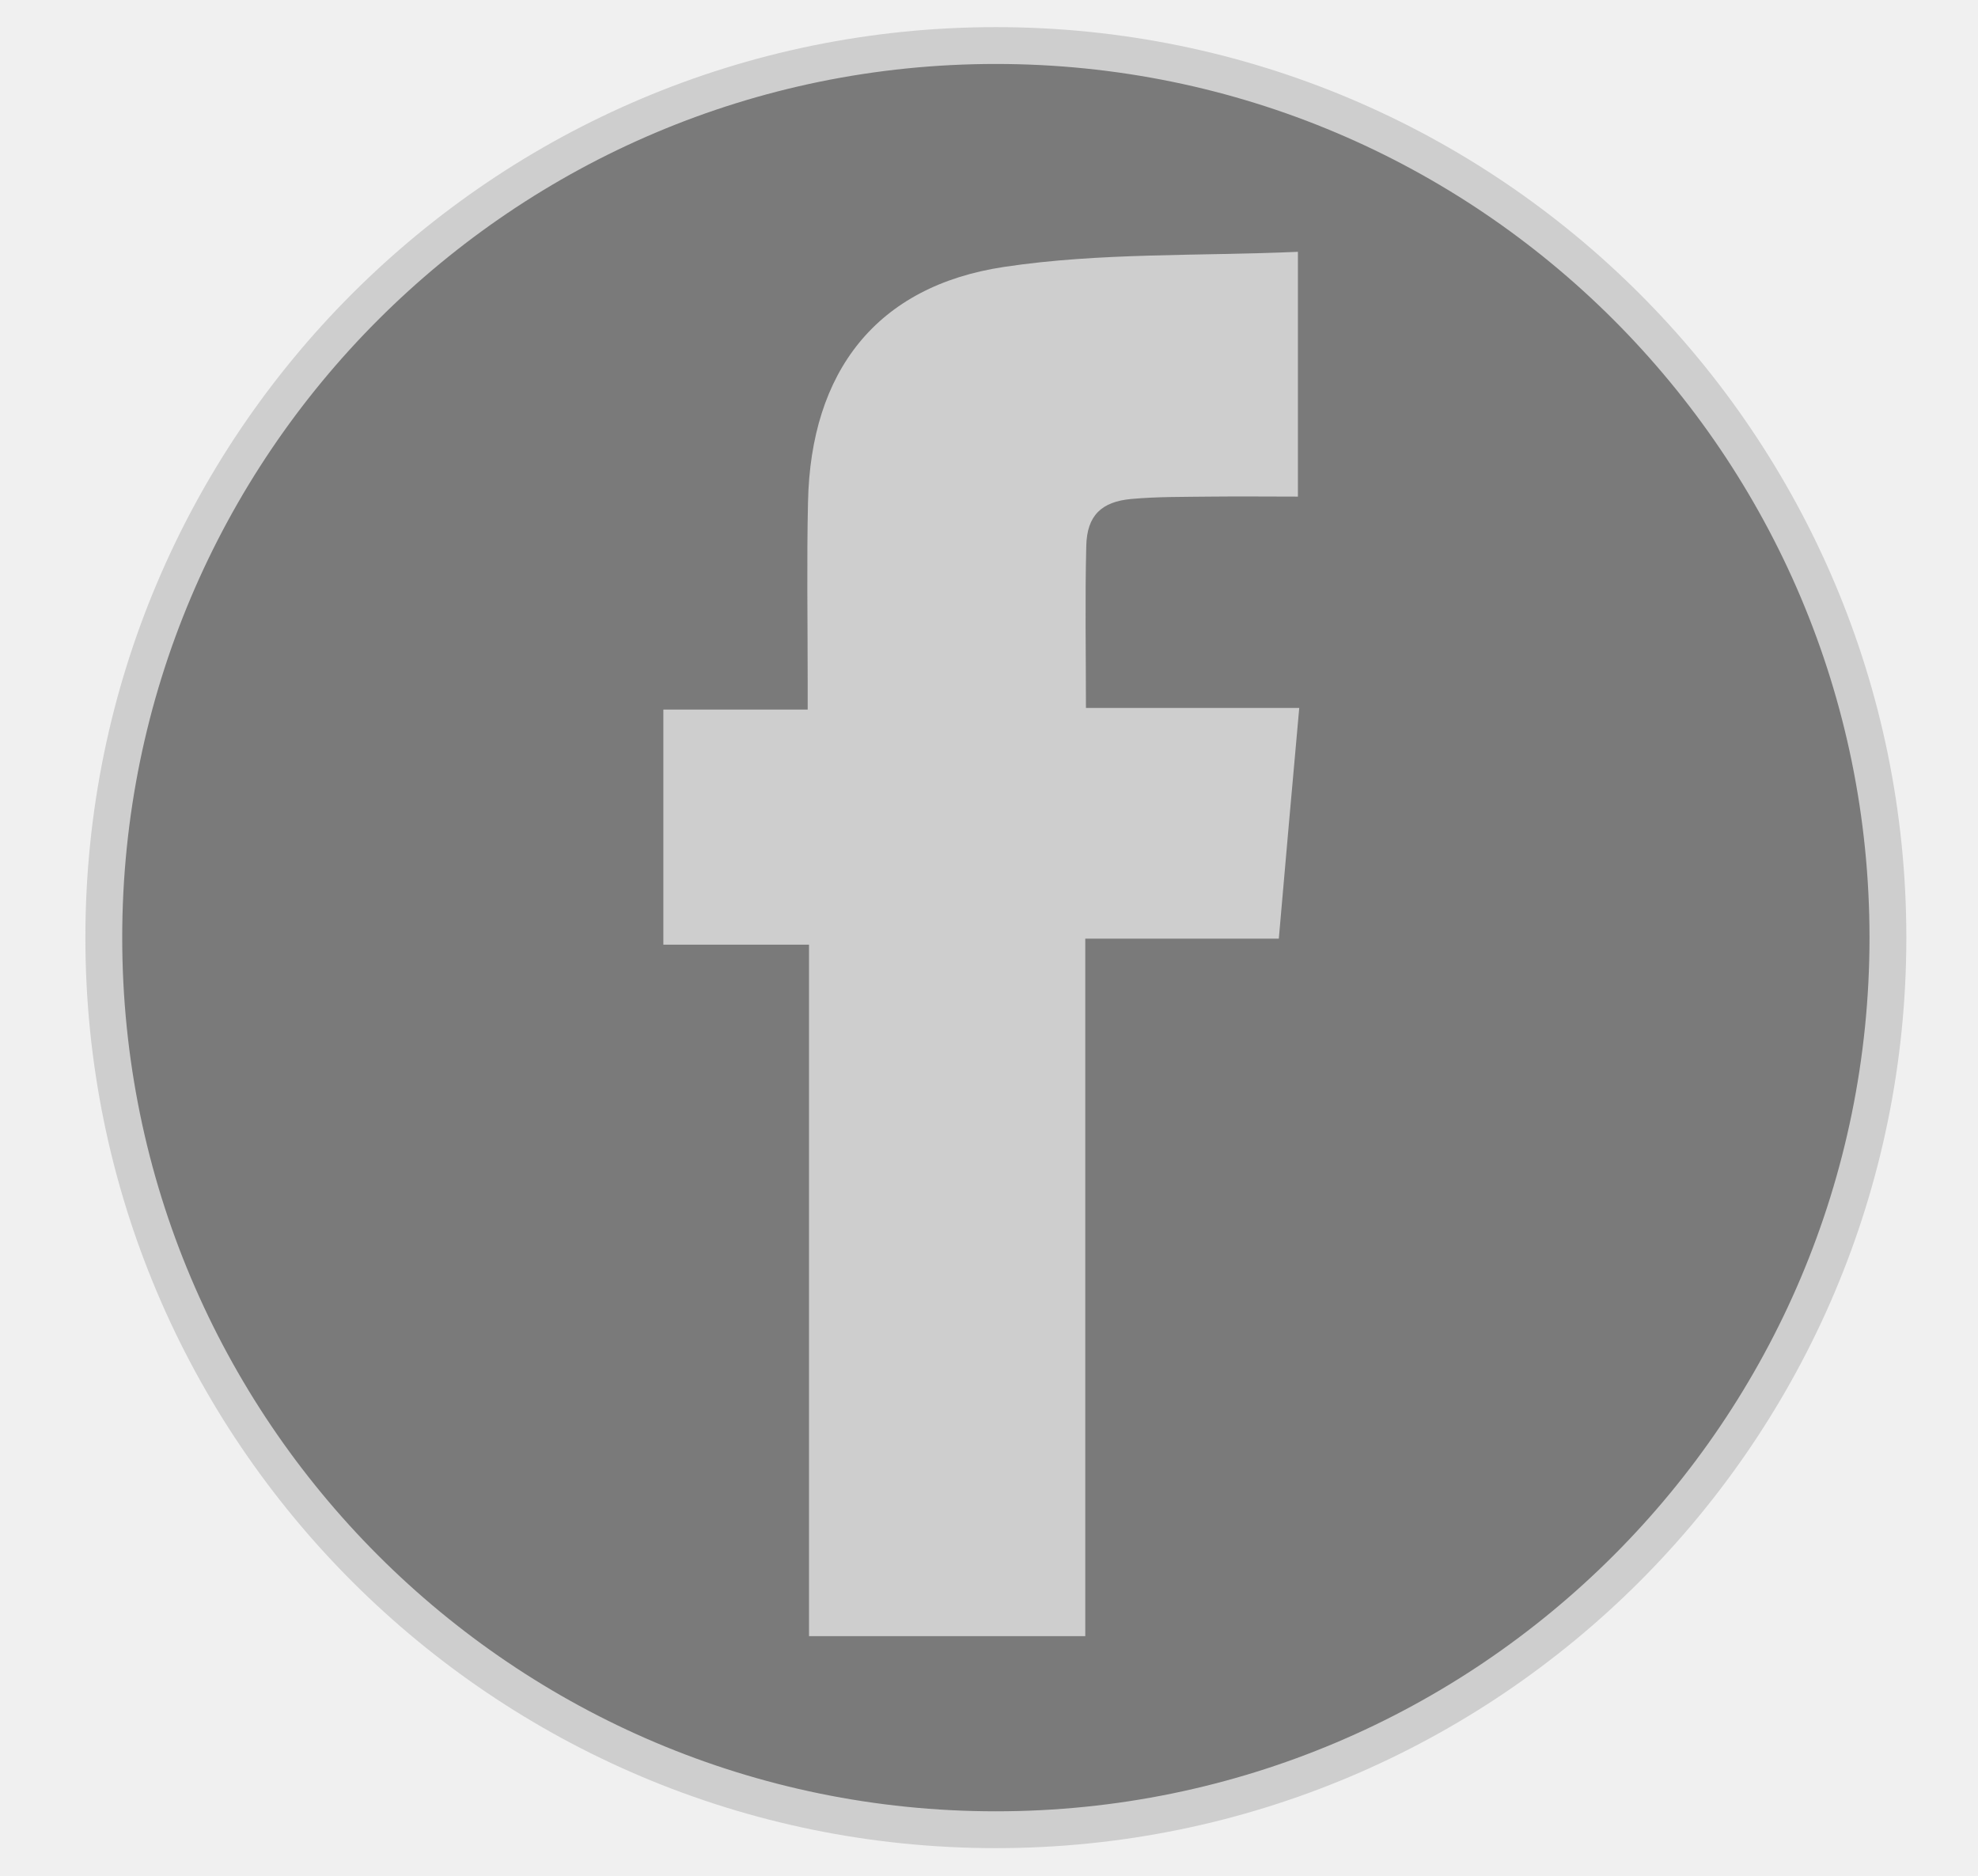
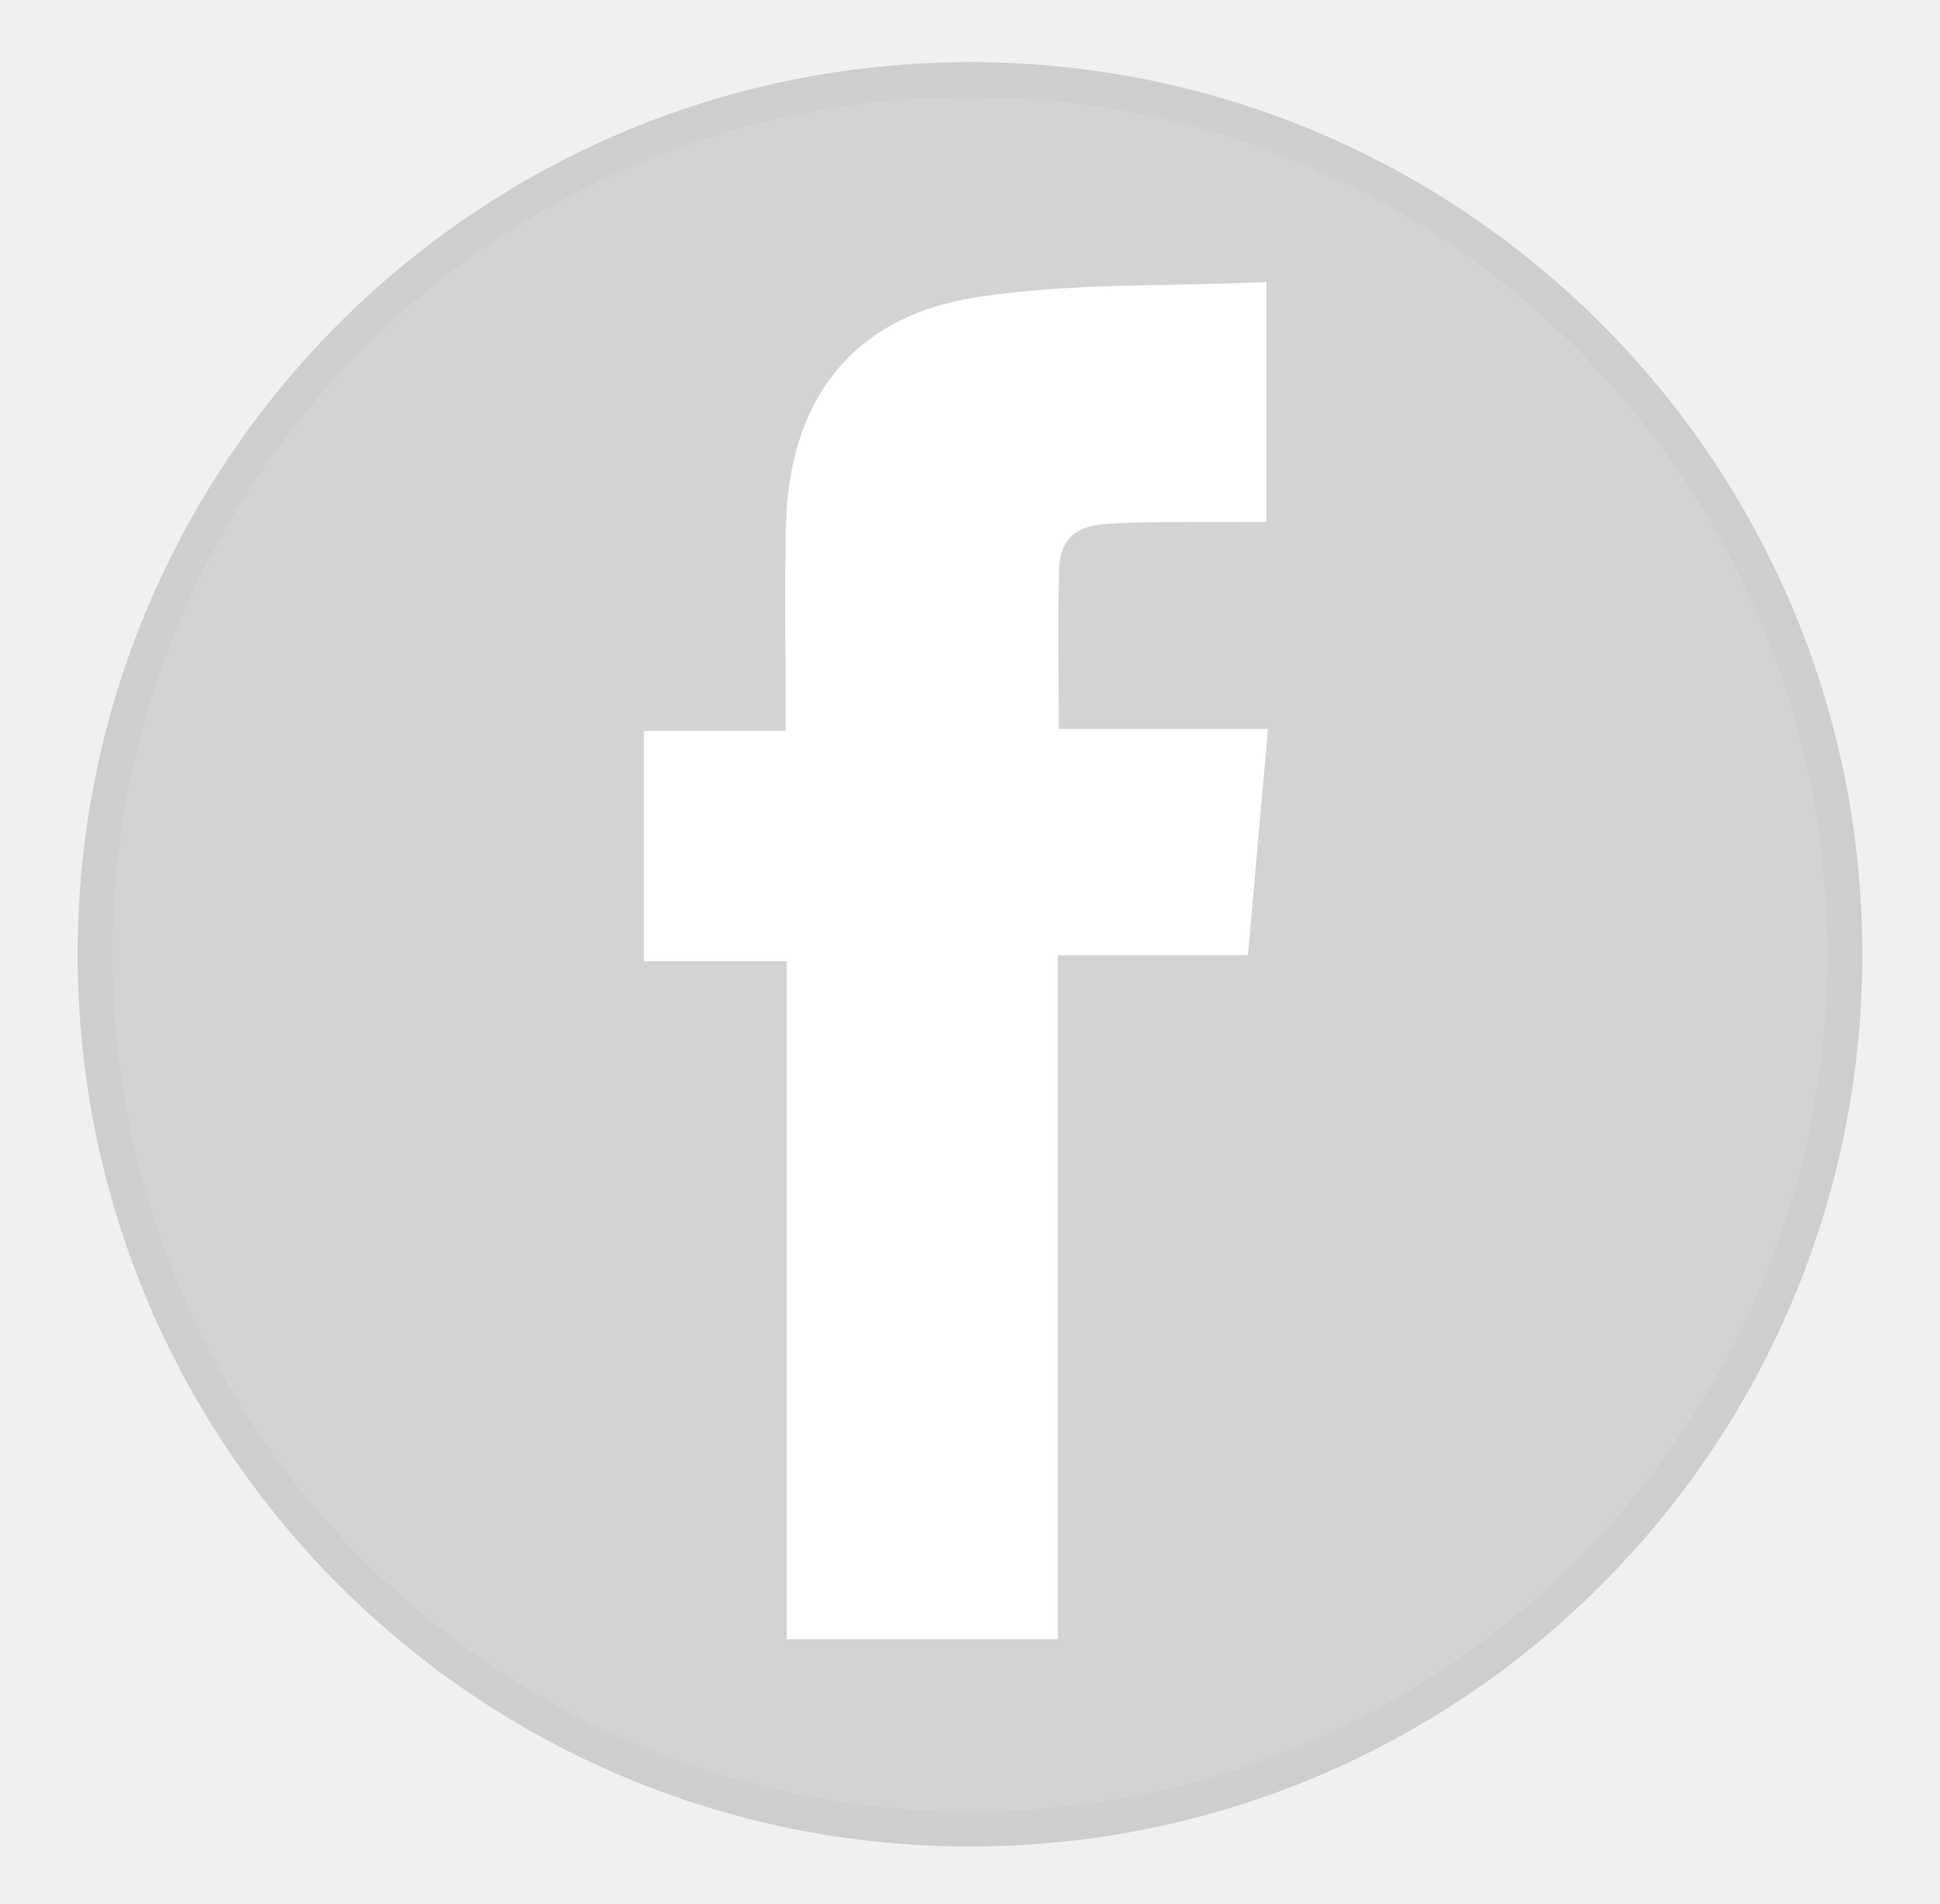
- <svg xmlns="http://www.w3.org/2000/svg" version="1.1" id="Layer_1" x="0px" y="0px" viewBox="182.6 0 590.7 560" enable-background="new 182.6 0 590.7 560" xml:space="preserve">
-   <circle fill="#7A7A7A" stroke="#CECECE" stroke-width="11" stroke-miterlimit="10" cx="480" cy="280" r="266.4" />
-   <path fill="#CECECE" d="M506.7,280.3c0,70.1,0,139,0,208.3c-27.9,0-54.8,0-82.5,0c0-68.6,0-137,0-206.5c-14.8,0-28.9,0-43.5,0  c0-23.9,0-46.7,0-70.2c14,0,27.9,0,43.1,0c0-3.4,0-6.2,0-8.9c0-17.7-0.3-35.4,0.1-53.1c0.8-38.9,20.4-64.5,58.6-70.2  c28.6-4.3,58-3.2,87.7-4.5c0,25.2,0,48.5,0,73.1c-8.8,0-17.5-0.1-26.3,0c-7.8,0.1-15.6,0-23.4,0.7c-9,0.8-13.3,5-13.5,14  c-0.4,15.8-0.1,31.7-0.1,48.4c21.3,0,42.2,0,63.7,0c-2.1,23.4-4.1,45.8-6.1,68.9C545.5,280.3,526.9,280.3,506.7,280.3z" />
+ <svg xmlns="http://www.w3.org/2000/svg" version="1.1" id="Layer_1" x="0px" y="0px" viewBox="0 94.9 612 600.5" enable-background="new 0 94.9 612 600.5" xml:space="preserve">
+   <circle fill="#D3D3D3" stroke="#CECECE" stroke-width="11" stroke-miterlimit="10" cx="306" cy="396" r="276" />
+   <path fill="#FFFFFF" d="M333.7,396.3c0,72.6,0,144,0,215.8c-28.9,0-56.8,0-85.5,0c0-71.1,0-141.9,0-213.9c-15.3,0-29.9,0-45.1,0  c0-24.8,0-48.4,0-72.7c14.5,0,28.9,0,44.7,0c0-3.5,0-6.4,0-9.2c0-18.3-0.3-36.7,0.1-55c0.8-40.3,21.1-66.8,60.7-72.7  c29.6-4.5,60.1-3.3,90.9-4.7c0,26.1,0,50.2,0,75.7c-9.1,0-18.1-0.1-27.2,0c-8.1,0.1-16.2,0-24.2,0.7c-9.3,0.8-13.8,5.2-14,14.5  c-0.4,16.4-0.1,32.8-0.1,50.1c22.1,0,43.7,0,66,0c-2.2,24.2-4.2,47.5-6.3,71.4C373.9,396.3,354.6,396.3,333.7,396.3z" />
</svg>
